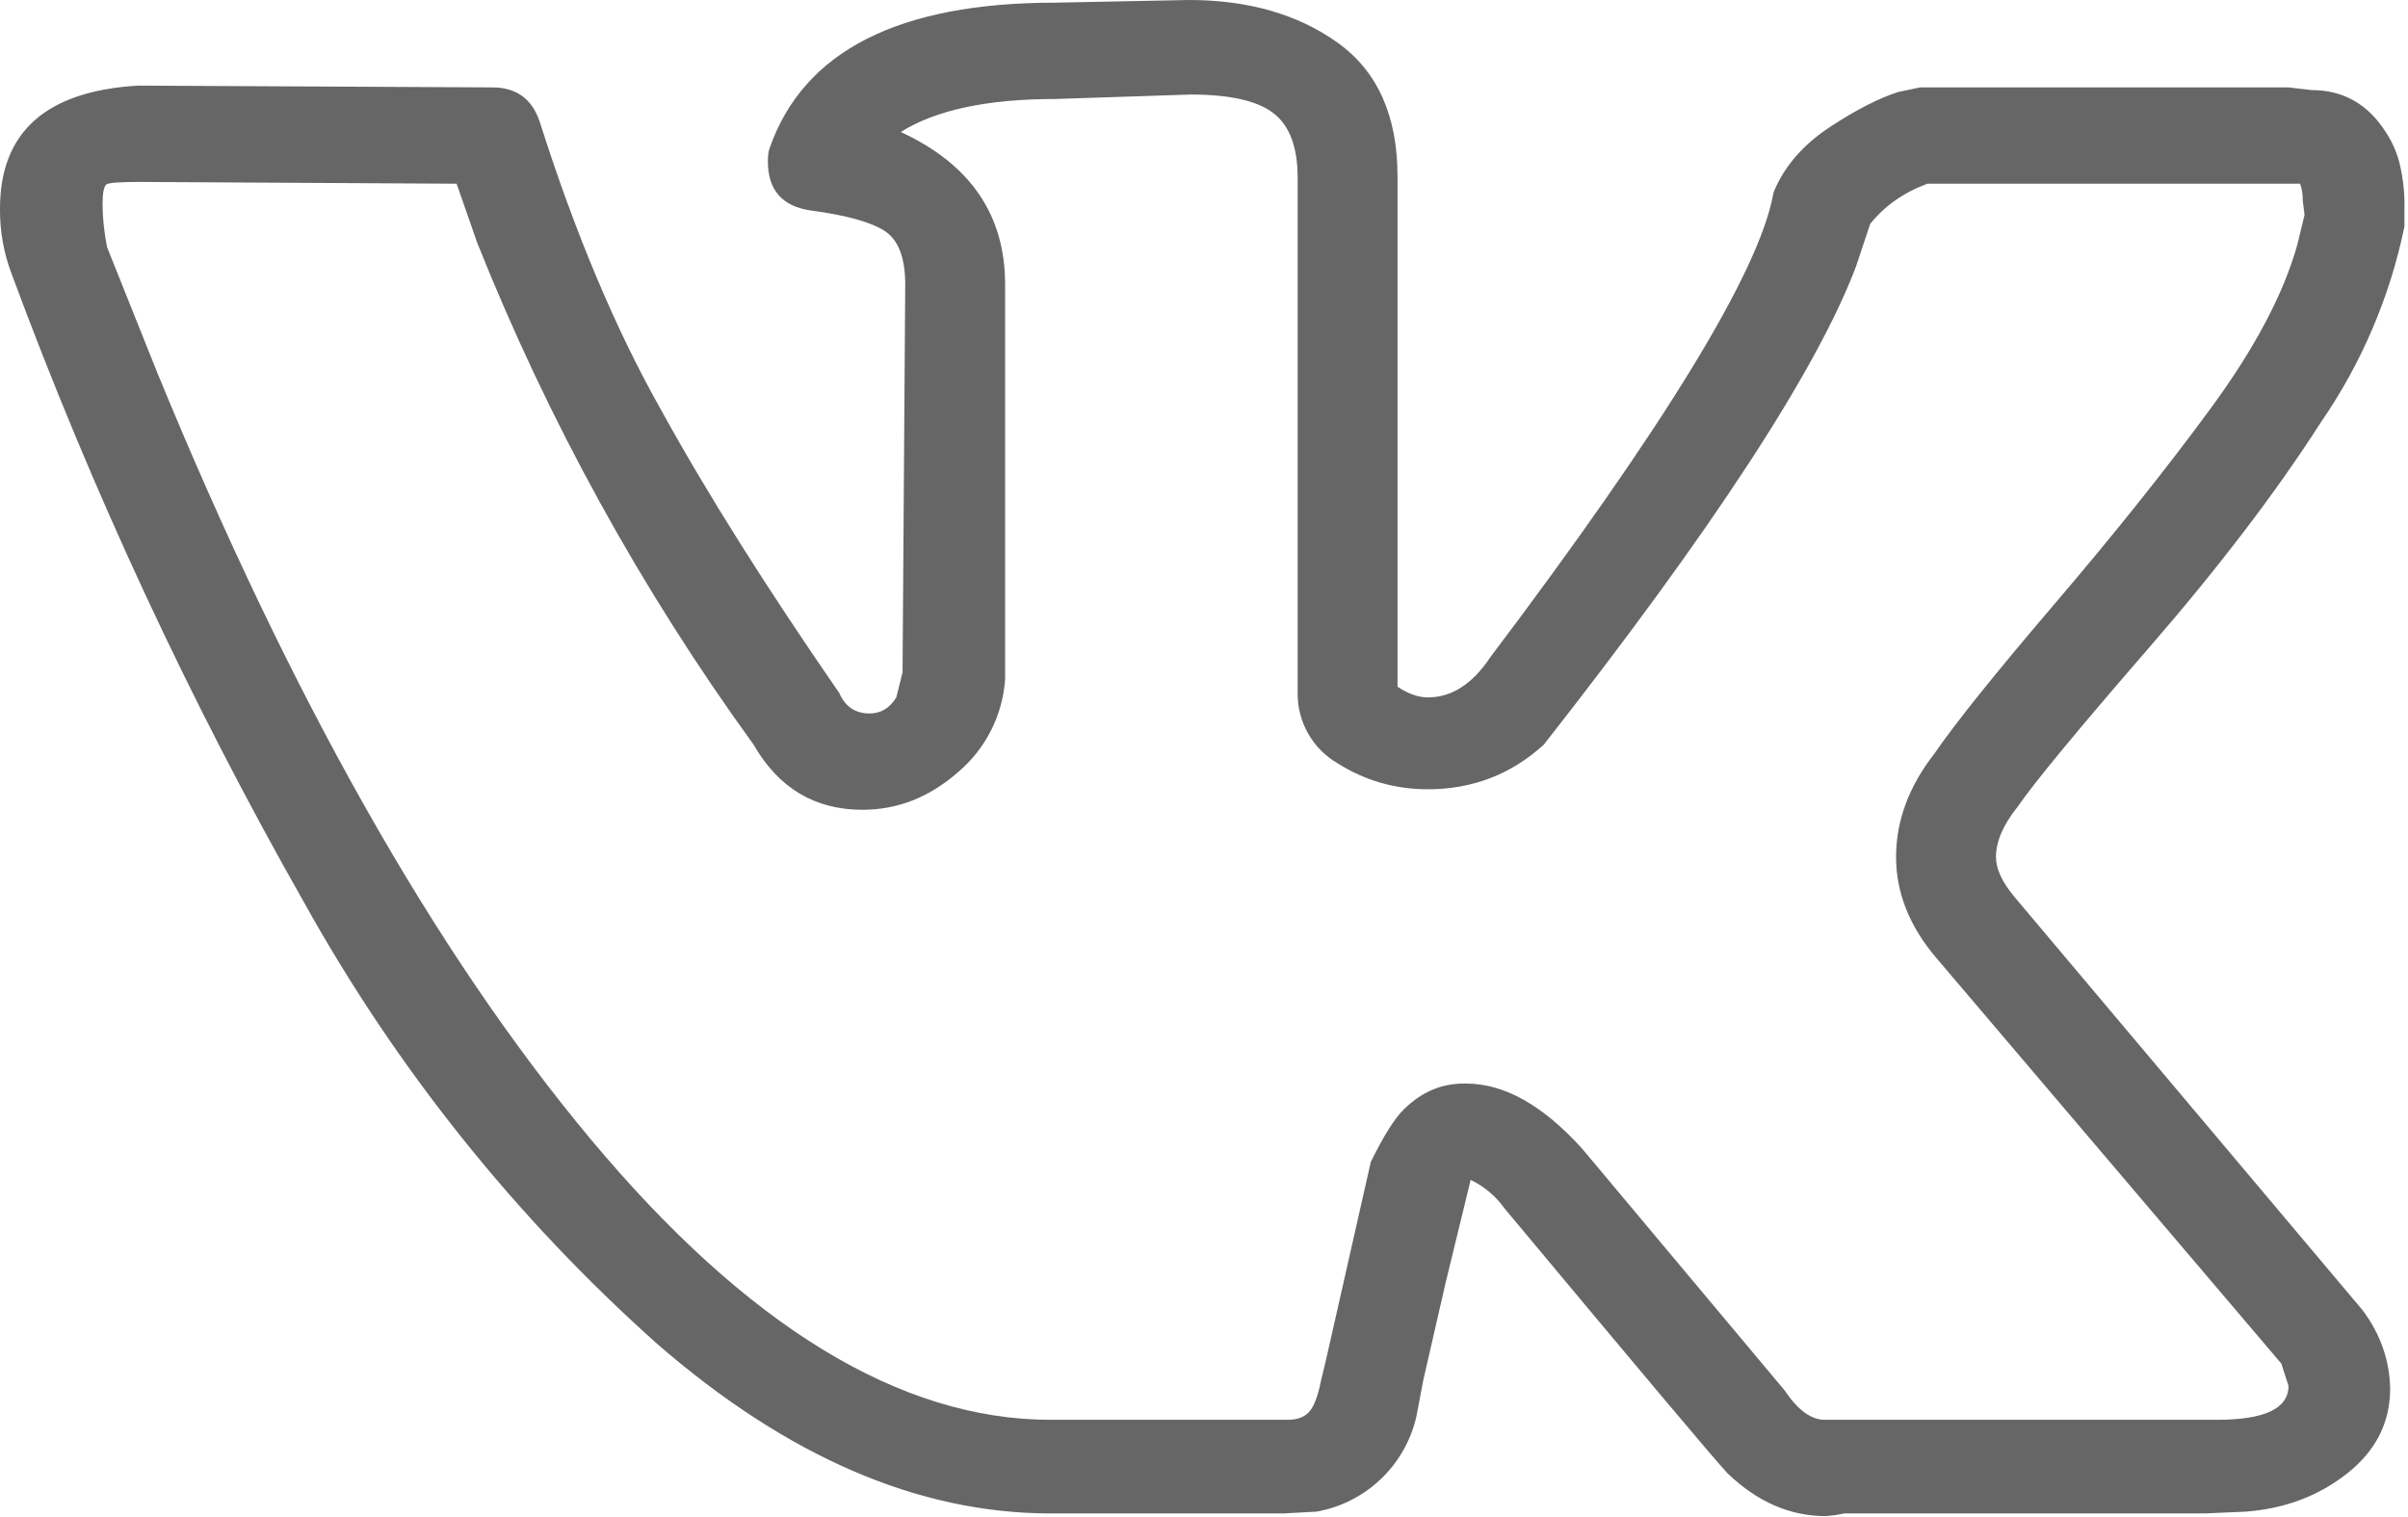
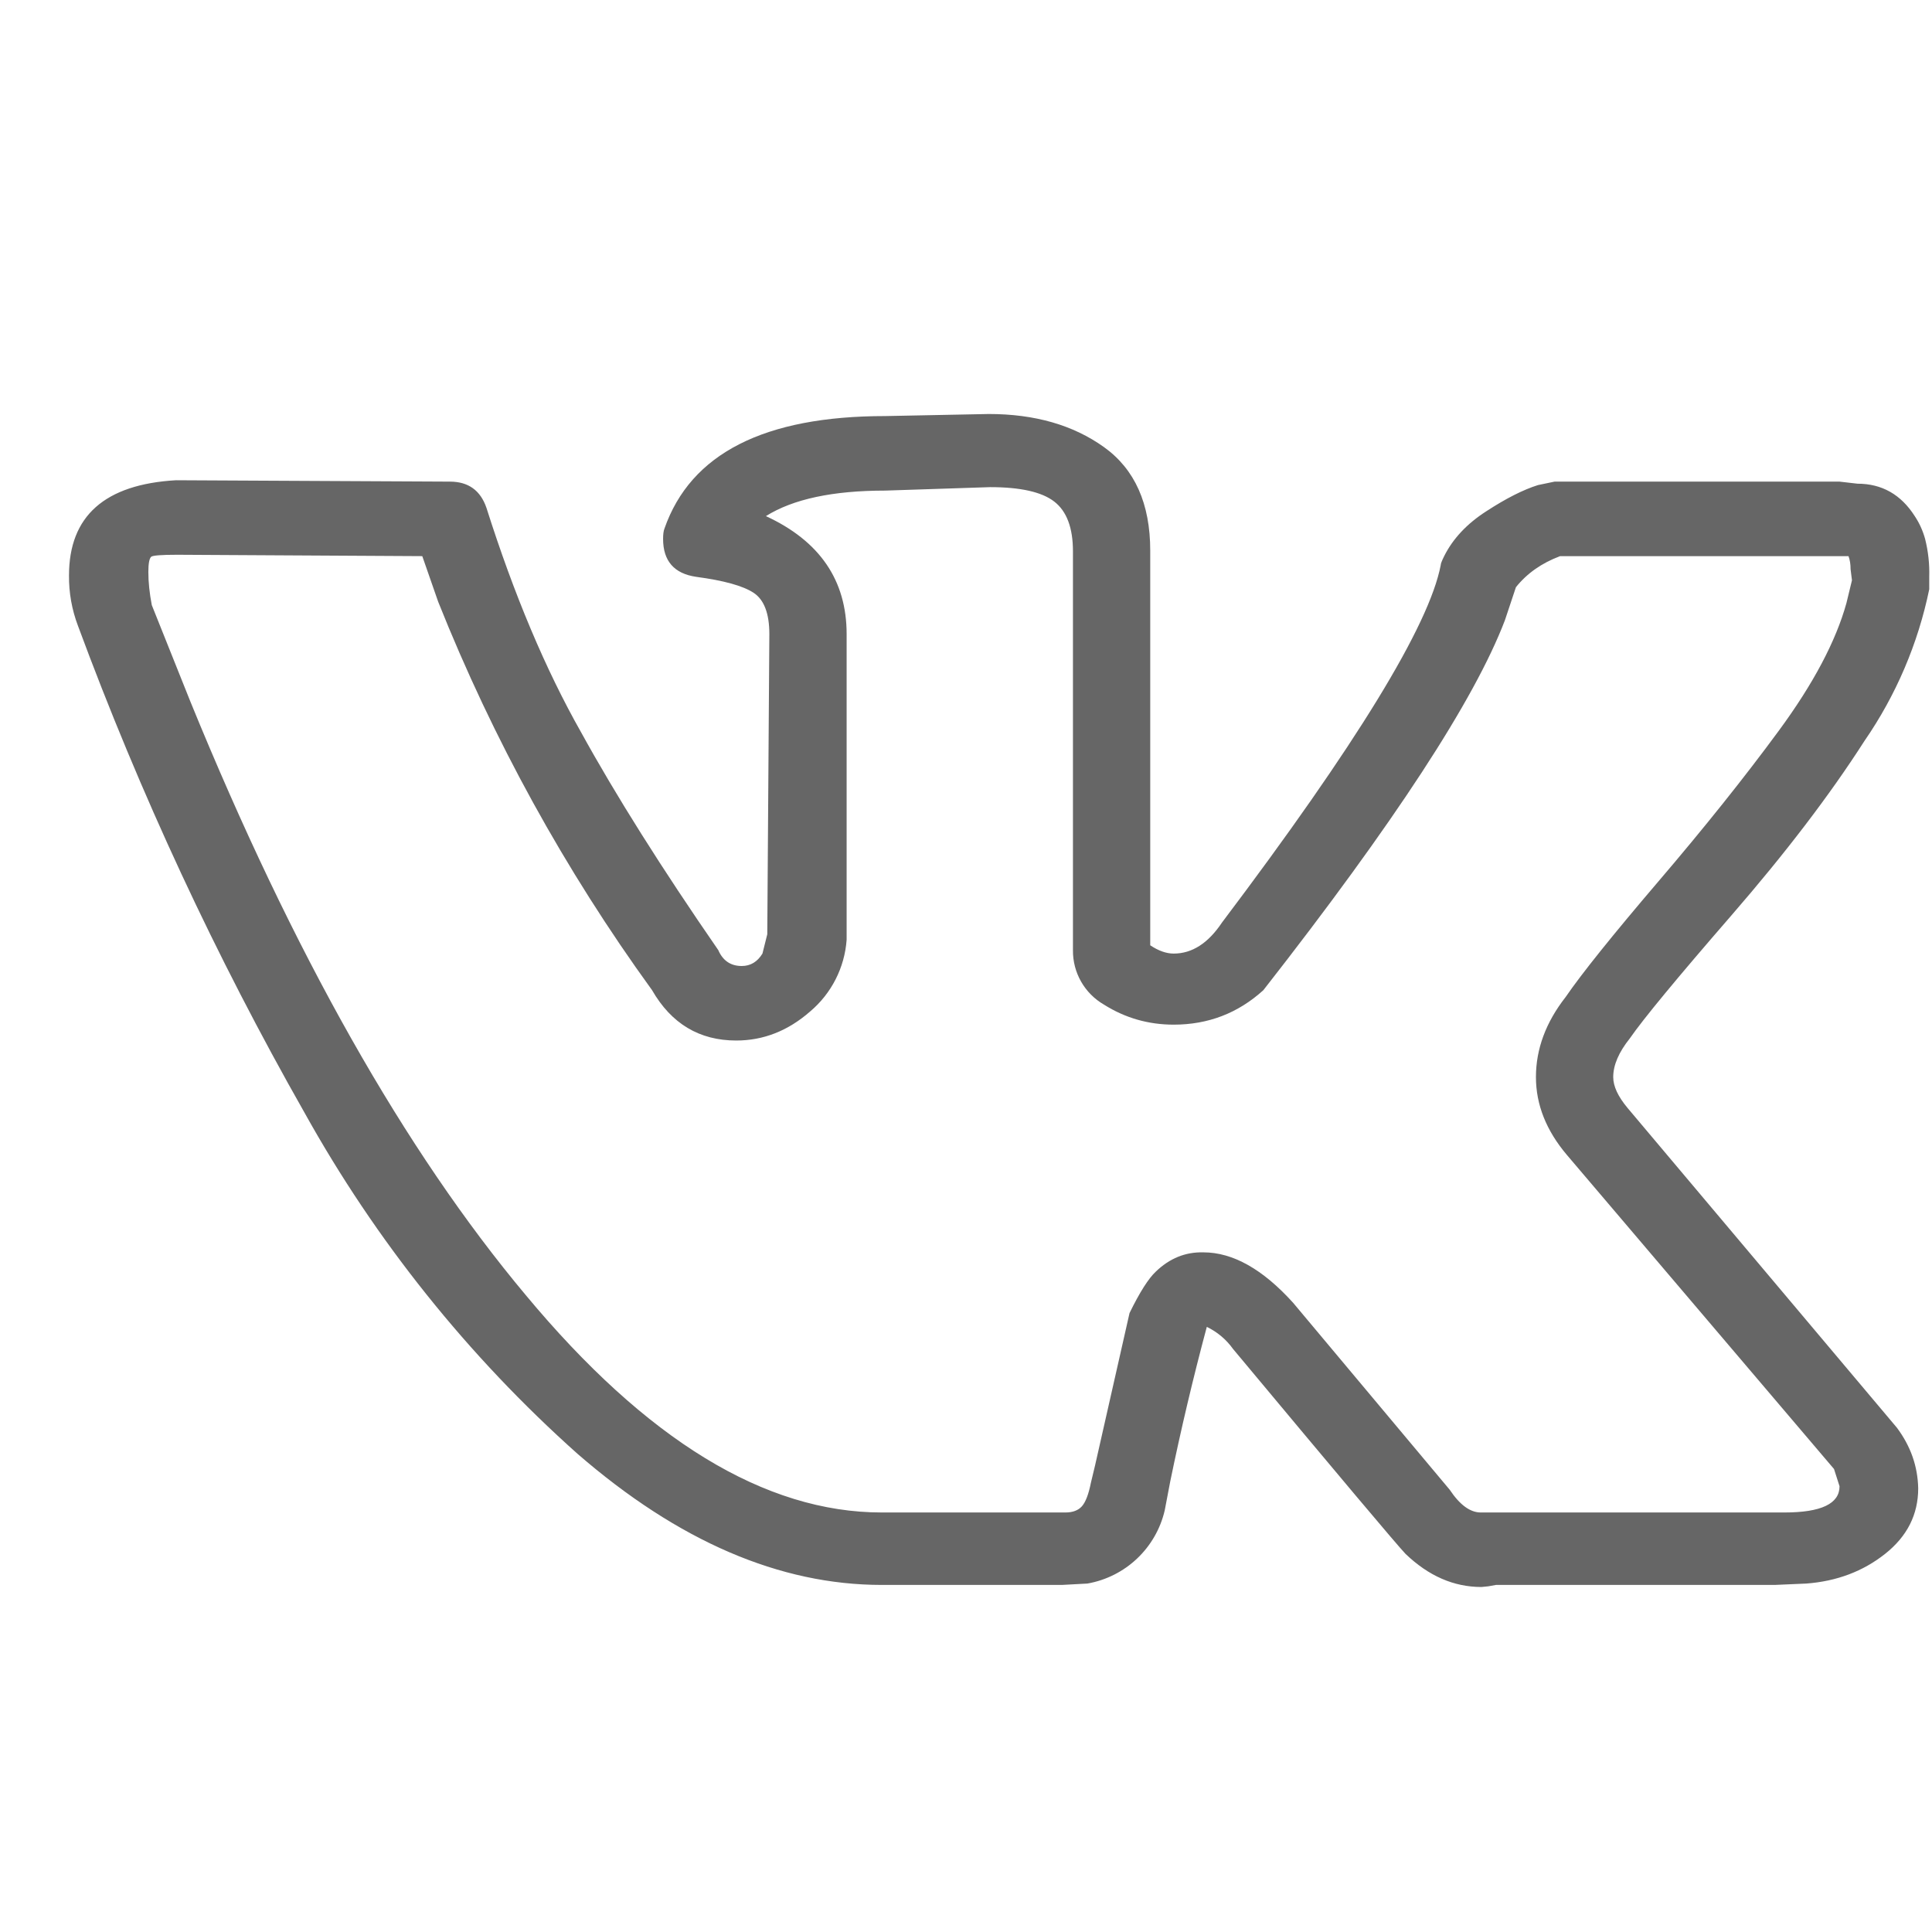
- <svg xmlns="http://www.w3.org/2000/svg" fill="none" viewBox="0 0 27 17">
-   <path fill="#666" d="M0 2.34q0-1.29 1.55-1.38l3.97.02q.4 0 .53.38.6 1.89 1.37 3.25.76 1.38 1.99 3.16.1.23.34.23.19 0 .3-.18l.07-.28.03-4.35q0-.45-.23-.6t-.83-.23q-.48-.07-.48-.55 0-.1.02-.15.57-1.63 3.2-1.63l1.5-.03q1 0 1.67.48t.67 1.5v5.72q.18.12.34.12.4 0 .7-.45 2.92-3.87 3.17-5.18 0-.03.05-.13.19-.38.61-.65.43-.28.75-.38l.24-.05h4.13l.26.03q.53 0 .83.47.1.15.15.33a2 2 0 0 1 .06.55v.18a6 6 0 0 1-.94 2.2q-.75 1.17-1.93 2.53t-1.47 1.78q-.24.3-.24.56 0 .2.21.45l3.9 4.63q.3.4.31.88 0 .57-.48.95t-1.14.43l-.46.02h-4.04l-.11.02-.1.01q-.6 0-1.1-.48-.19-.2-2.5-2.97a1 1 0 0 0-.38-.32l-.28 1.15-.25 1.09-.08.42a1.4 1.4 0 0 1-1.12 1.06l-.37.02h-2.61q-2.22 0-4.41-1.9a19 19 0 0 1-3.96-4.95 48 48 0 0 1-3.28-7.05 2 2 0 0 1-.13-.73m16.01 6.51q-.55 0-1.01-.29a.9.9 0 0 1-.45-.79v-5.78q0-.51-.27-.72t-.93-.21l-1.52.05q-1.14 0-1.73.37 1.17.54 1.17 1.71v4.43a1.5 1.5 0 0 1-.53 1.04q-.48.42-1.07.42-.8 0-1.22-.73a26 26 0 0 1-3.1-5.63l-.23-.66-3.55-.02q-.35 0-.38.03-.04.04-.04.22 0 .22.05.48l.56 1.4q2.24 5.46 4.86 8.6 2.63 3.15 5.16 3.15h2.66q.16 0 .24-.09t.13-.34l.06-.25.5-2.21q.22-.45.38-.6.3-.29.69-.28.64 0 1.3.73l2.27 2.71q.22.33.45.33h4.4q.8 0 .8-.38l-.08-.25-3.87-4.55q-.45-.53-.45-1.13 0-.61.43-1.16.35-.51 1.34-1.67 1-1.17 1.75-2.19t.98-1.85l.08-.33-.02-.16q0-.11-.03-.19h-4.18q-.4.15-.64.45l-.16.48q-.66 1.74-3.5 5.36-.55.5-1.3.5" />
+ <svg xmlns="http://www.w3.org/2000/svg" fill="none" viewBox="0 0 28 28">
+   <path fill="#666" d="M1 8.34q0-1.29 1.55-1.38l3.97.02q.4 0 .53.38.6 1.89 1.37 3.25.76 1.38 1.99 3.16.1.23.34.23.19 0 .3-.18l.07-.28.03-4.35q0-.45-.23-.6t-.83-.23q-.48-.07-.48-.55 0-.1.02-.15.57-1.63 3.2-1.63l1.5-.03q1 0 1.67.48t.67 1.5v5.72q.18.12.34.12.4 0 .7-.45 2.92-3.87 3.17-5.18 0-.03.05-.13.19-.38.61-.65.43-.28.75-.38l.24-.05h4.13l.26.03q.53 0 .83.47.1.15.15.33a2 2 0 0 1 .06.55v.18a6 6 0 0 1-.94 2.2q-.75 1.17-1.93 2.53t-1.47 1.78q-.24.3-.24.56 0 .2.21.45l3.9 4.63q.3.4.31.88 0 .57-.48.95t-1.14.43l-.46.02h-4.04l-.11.02-.1.01q-.6 0-1.1-.48-.19-.2-2.5-2.97a1 1 0 0 0-.38-.32 39 39 0 0 0-.53 2.24l-.08.42a1.4 1.4 0 0 1-1.12 1.06l-.37.02h-2.61q-2.22 0-4.41-1.9a19 19 0 0 1-3.96-4.95 48 48 0 0 1-3.28-7.05 2 2 0 0 1-.13-.73m16.01 6.51q-.55 0-1.01-.29a.9.9 0 0 1-.45-.79v-5.78q0-.51-.27-.72t-.93-.21l-1.52.05q-1.14 0-1.73.37 1.17.54 1.17 1.71v4.43a1.5 1.5 0 0 1-.53 1.04q-.48.42-1.07.42-.8 0-1.22-.73a26 26 0 0 1-3.1-5.63l-.23-.66-3.55-.02q-.35 0-.38.03-.04.04-.04.22 0 .22.05.48l.56 1.4q2.23 5.46 4.86 8.6 2.62 3.15 5.16 3.15h2.66q.16 0 .24-.09t.13-.34l.06-.25.5-2.21q.22-.45.38-.6.3-.29.69-.28.64 0 1.3.73l2.27 2.71q.22.33.45.33h4.4q.8 0 .8-.38l-.08-.25-3.87-4.55q-.45-.53-.45-1.13 0-.61.43-1.16.35-.51 1.34-1.67 1-1.17 1.75-2.19t.98-1.85l.08-.33-.02-.16q0-.11-.03-.19h-4.18q-.4.15-.64.45l-.16.48q-.66 1.73-3.5 5.36-.55.5-1.3.5" />
</svg>
